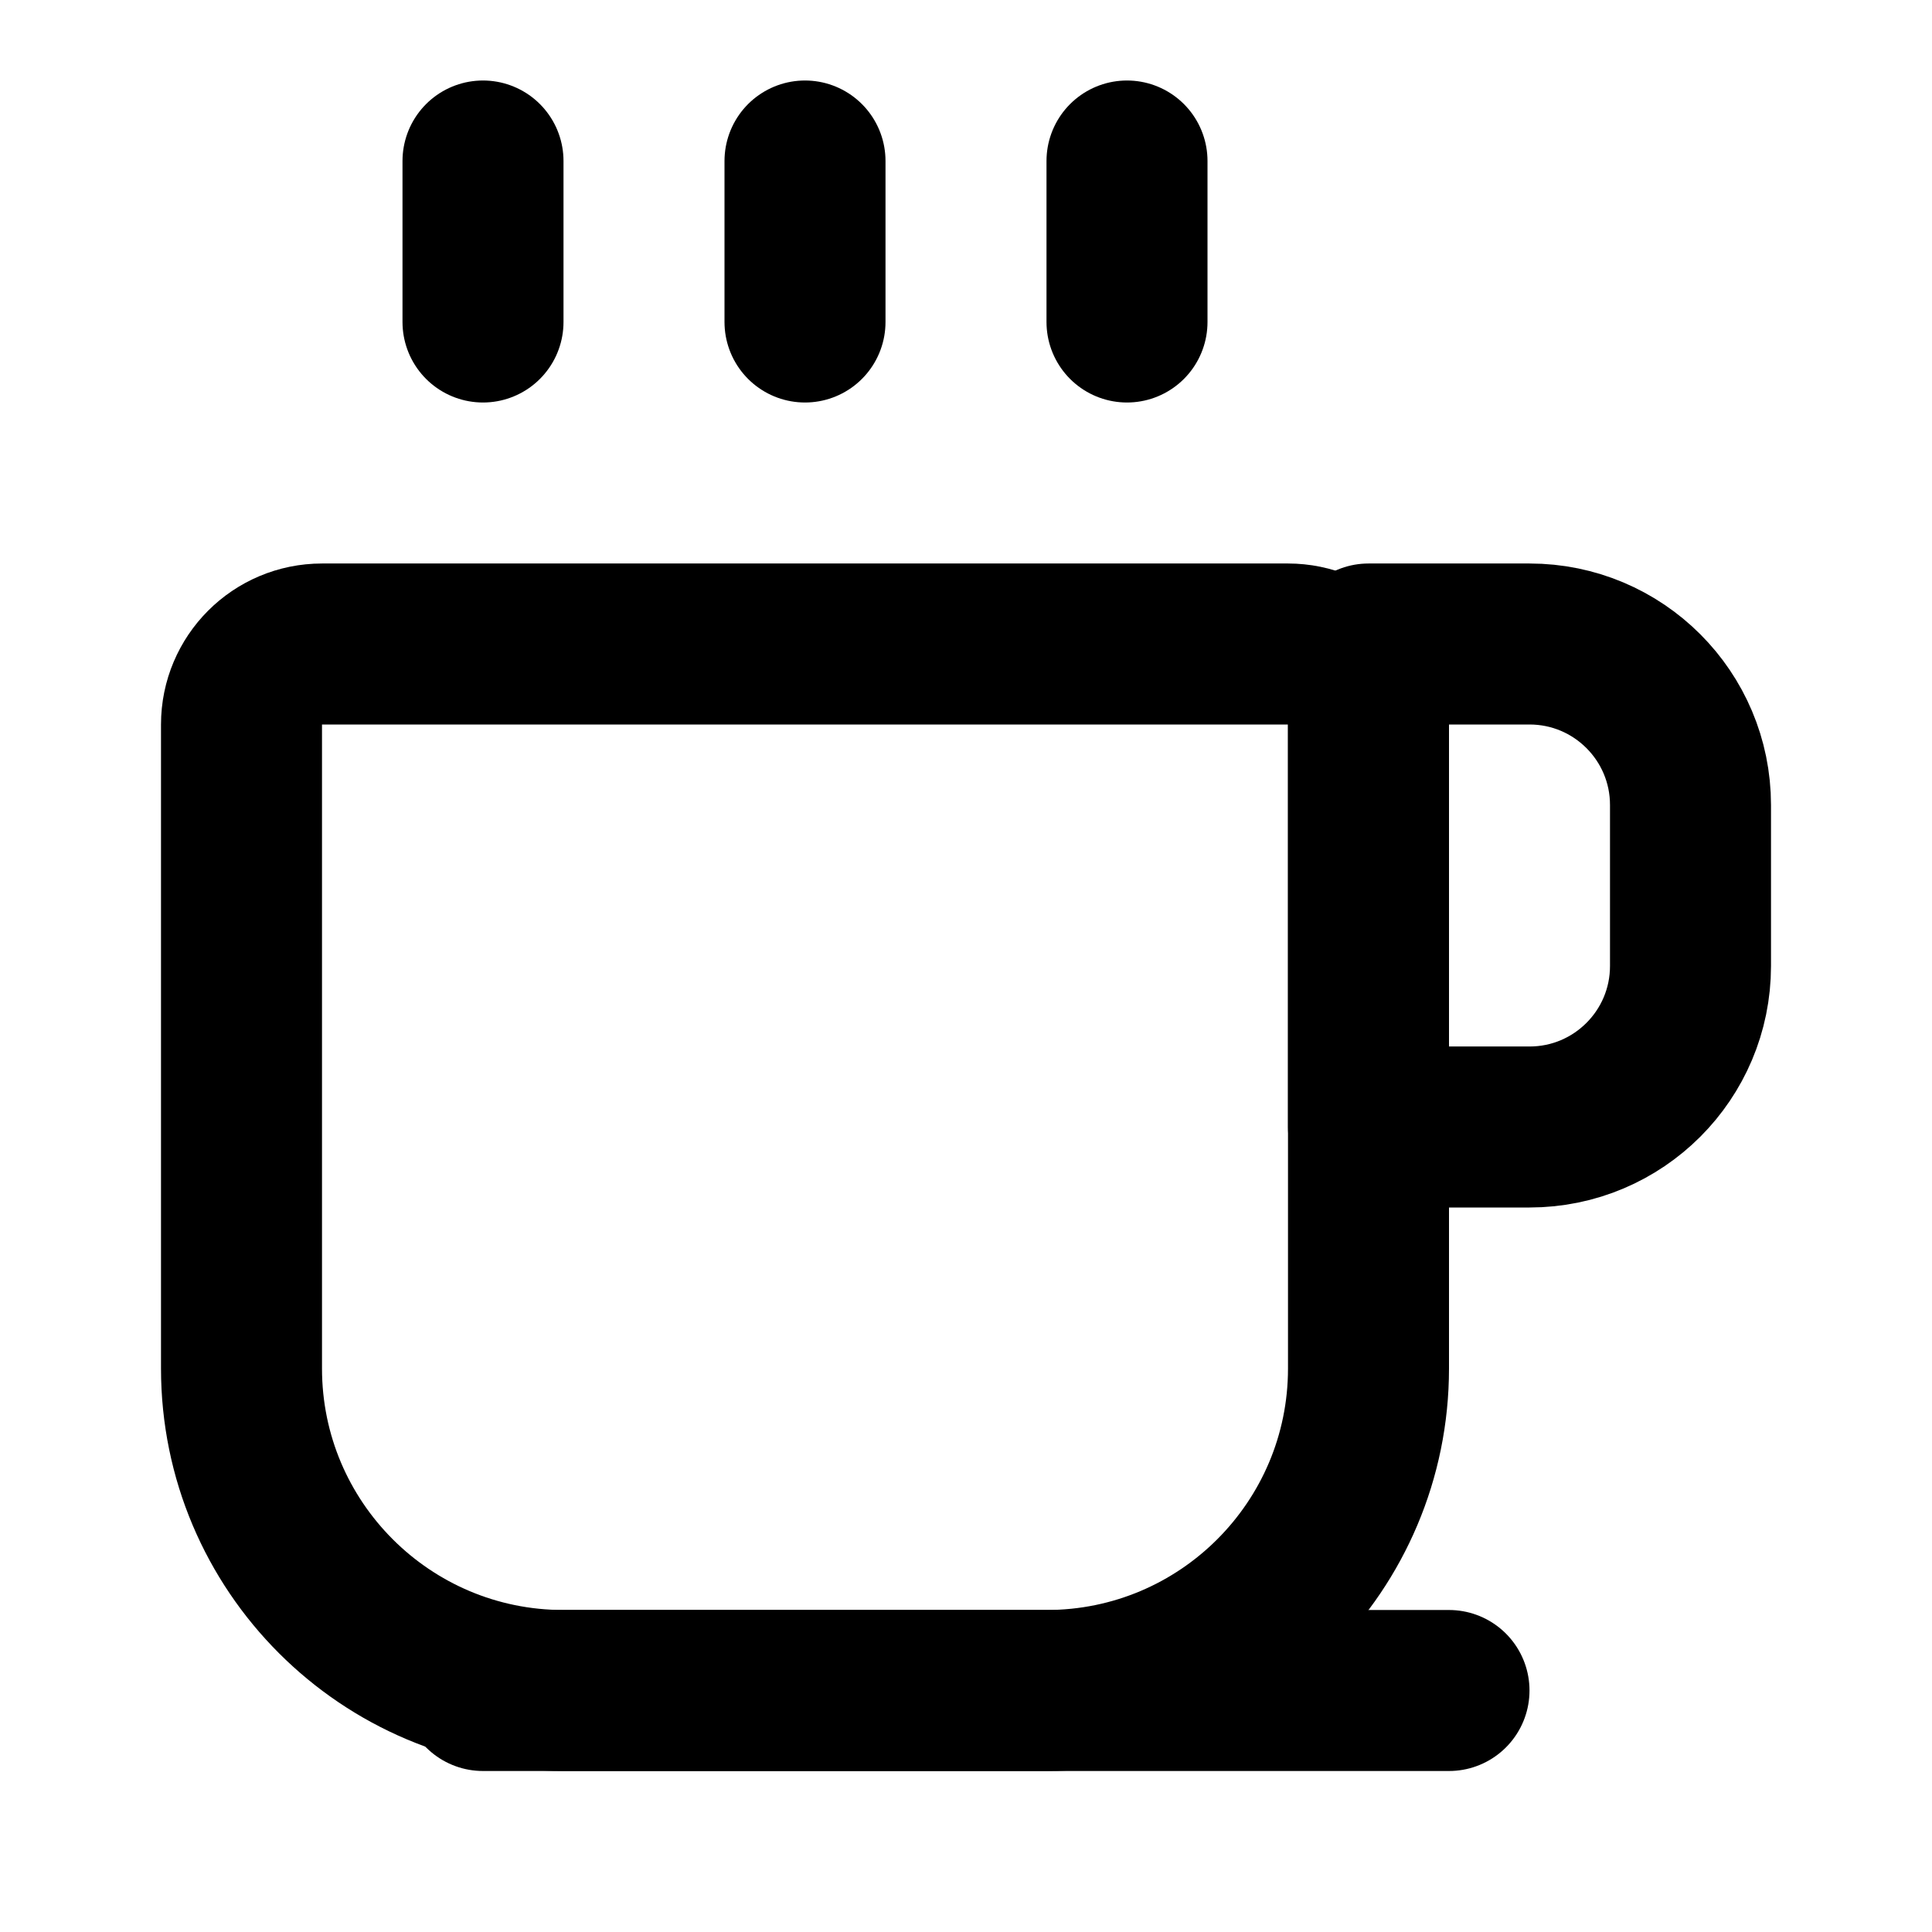
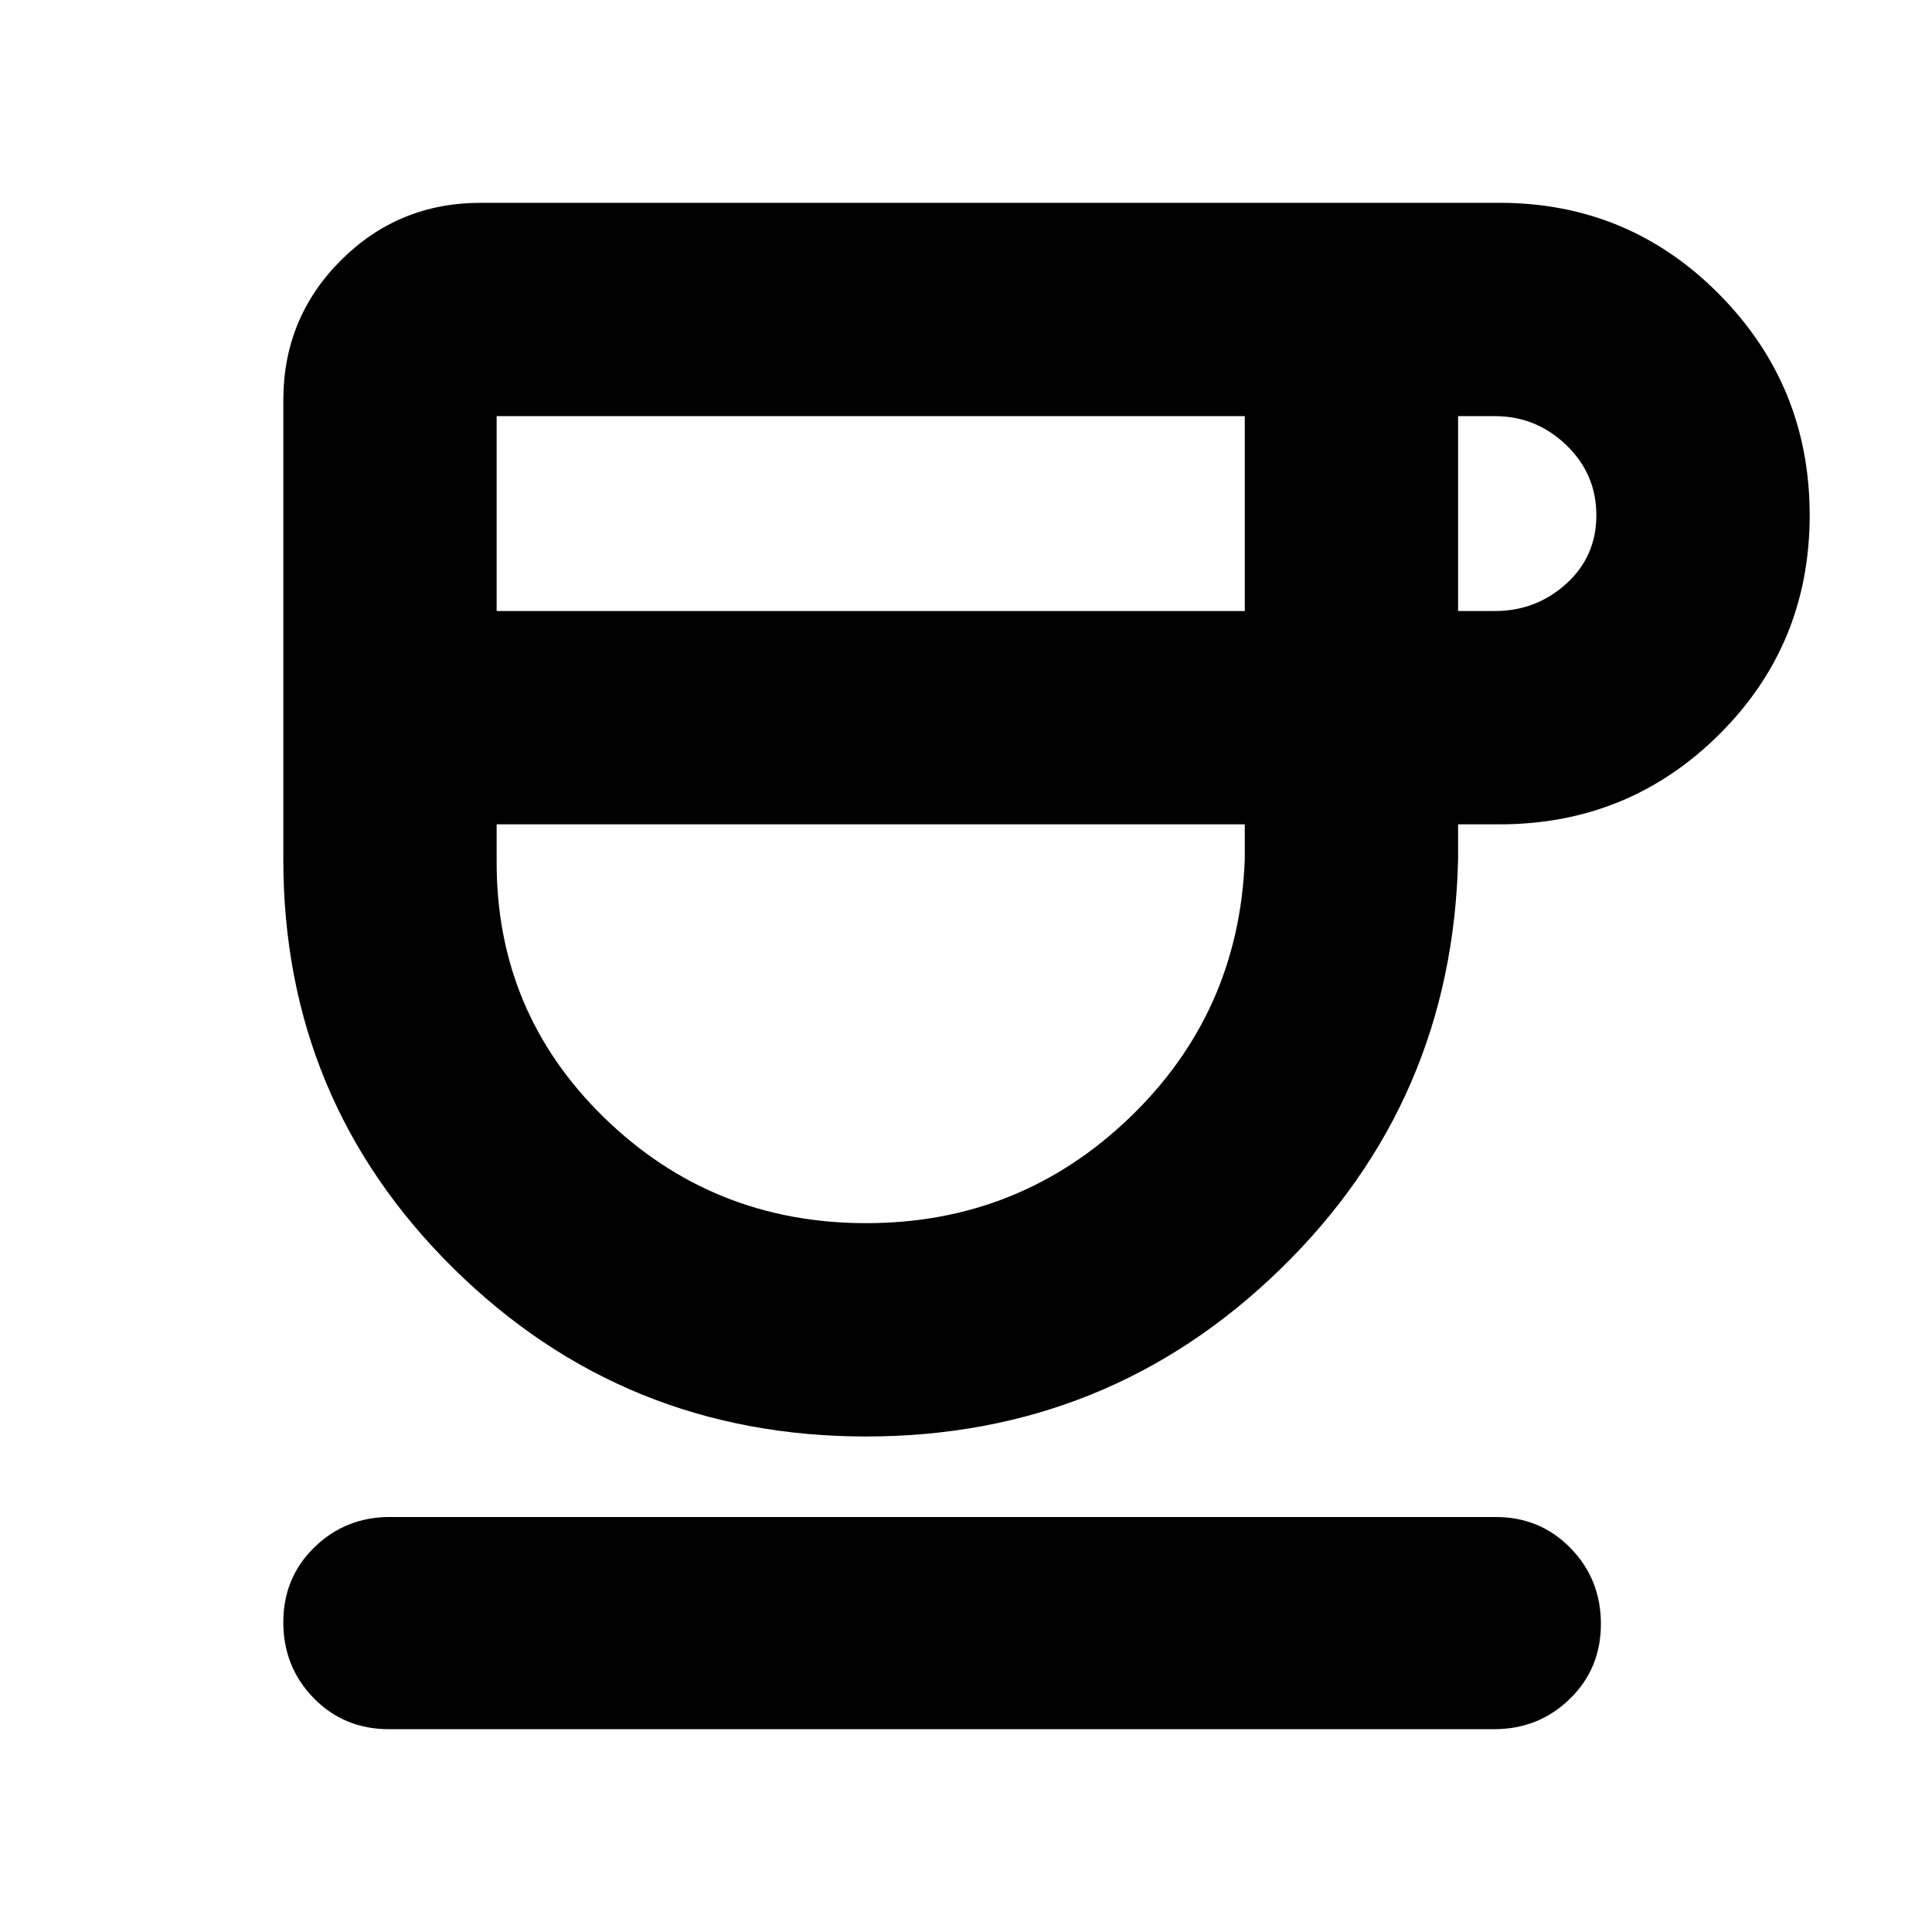
- <svg xmlns="http://www.w3.org/2000/svg" width="24" height="24" viewBox="0 0 24 24" fill="none" stroke="#000" stroke-width="2" stroke-linecap="round" stroke-linejoin="round">
-   <path d="M10 2v2" />
-   <path d="M14 2v2" />
-   <path d="M16 8a1 1 0 0 1 1 1v8a4 4 0 0 1-4 4H7a4 4 0 0 1-4-4V9a1 1 0 0 1 1-1z" />
-   <path d="M6 2v2" />
-   <path d="M21 10a2 2 0 0 0-2-2h-2v6h2a2 2 0 0 0 2-2z" />
-   <path d="M6 21h12" />
+ <svg xmlns="http://www.w3.org/2000/svg" height="24" viewBox="0 -960 960 960" width="24" fill="#000">
+   <path d="M430.39-246.22q-120.39 0-205-83.47-84.61-83.48-84.61-203.31v-228.13q0-40.91 28.59-69.5 28.59-28.59 69.5-28.59h506.22q64.21 0 109.17 45.45 44.96 45.45 44.96 109.74 0 64.29-44.96 108.97-44.96 44.67-109.17 44.67h-20.57V-533q-2.82 120.39-88.28 203.59-85.46 83.19-205.85 83.19ZM246.78-656.39h371.74v-96.83H246.78v96.83Zm183.61 304.17q76.22 0 130.76-52.28 54.54-52.28 57.37-128.5v-17.39H246.78V-533q-.56 75.65 53.31 128.22 53.87 52.56 130.3 52.56Zm294.13-304.17h18.31q20.47 0 35.43-13.55 14.96-13.54 14.96-34.05 0-20.51-14.96-34.87-14.96-14.36-35.43-14.36h-18.31v96.83Zm-531.3 555.61q-22.29 0-37.36-15.46-15.08-15.46-15.08-37.68 0-22.23 15.46-37.26 15.46-15.04 37.54-15.04h549.26q22.29 0 37.36 15.46 15.08 15.46 15.08 37.68 0 22.23-15.46 37.26-15.46 15.04-37.54 15.04H193.22Zm238.87-449.61Z" />
</svg>
